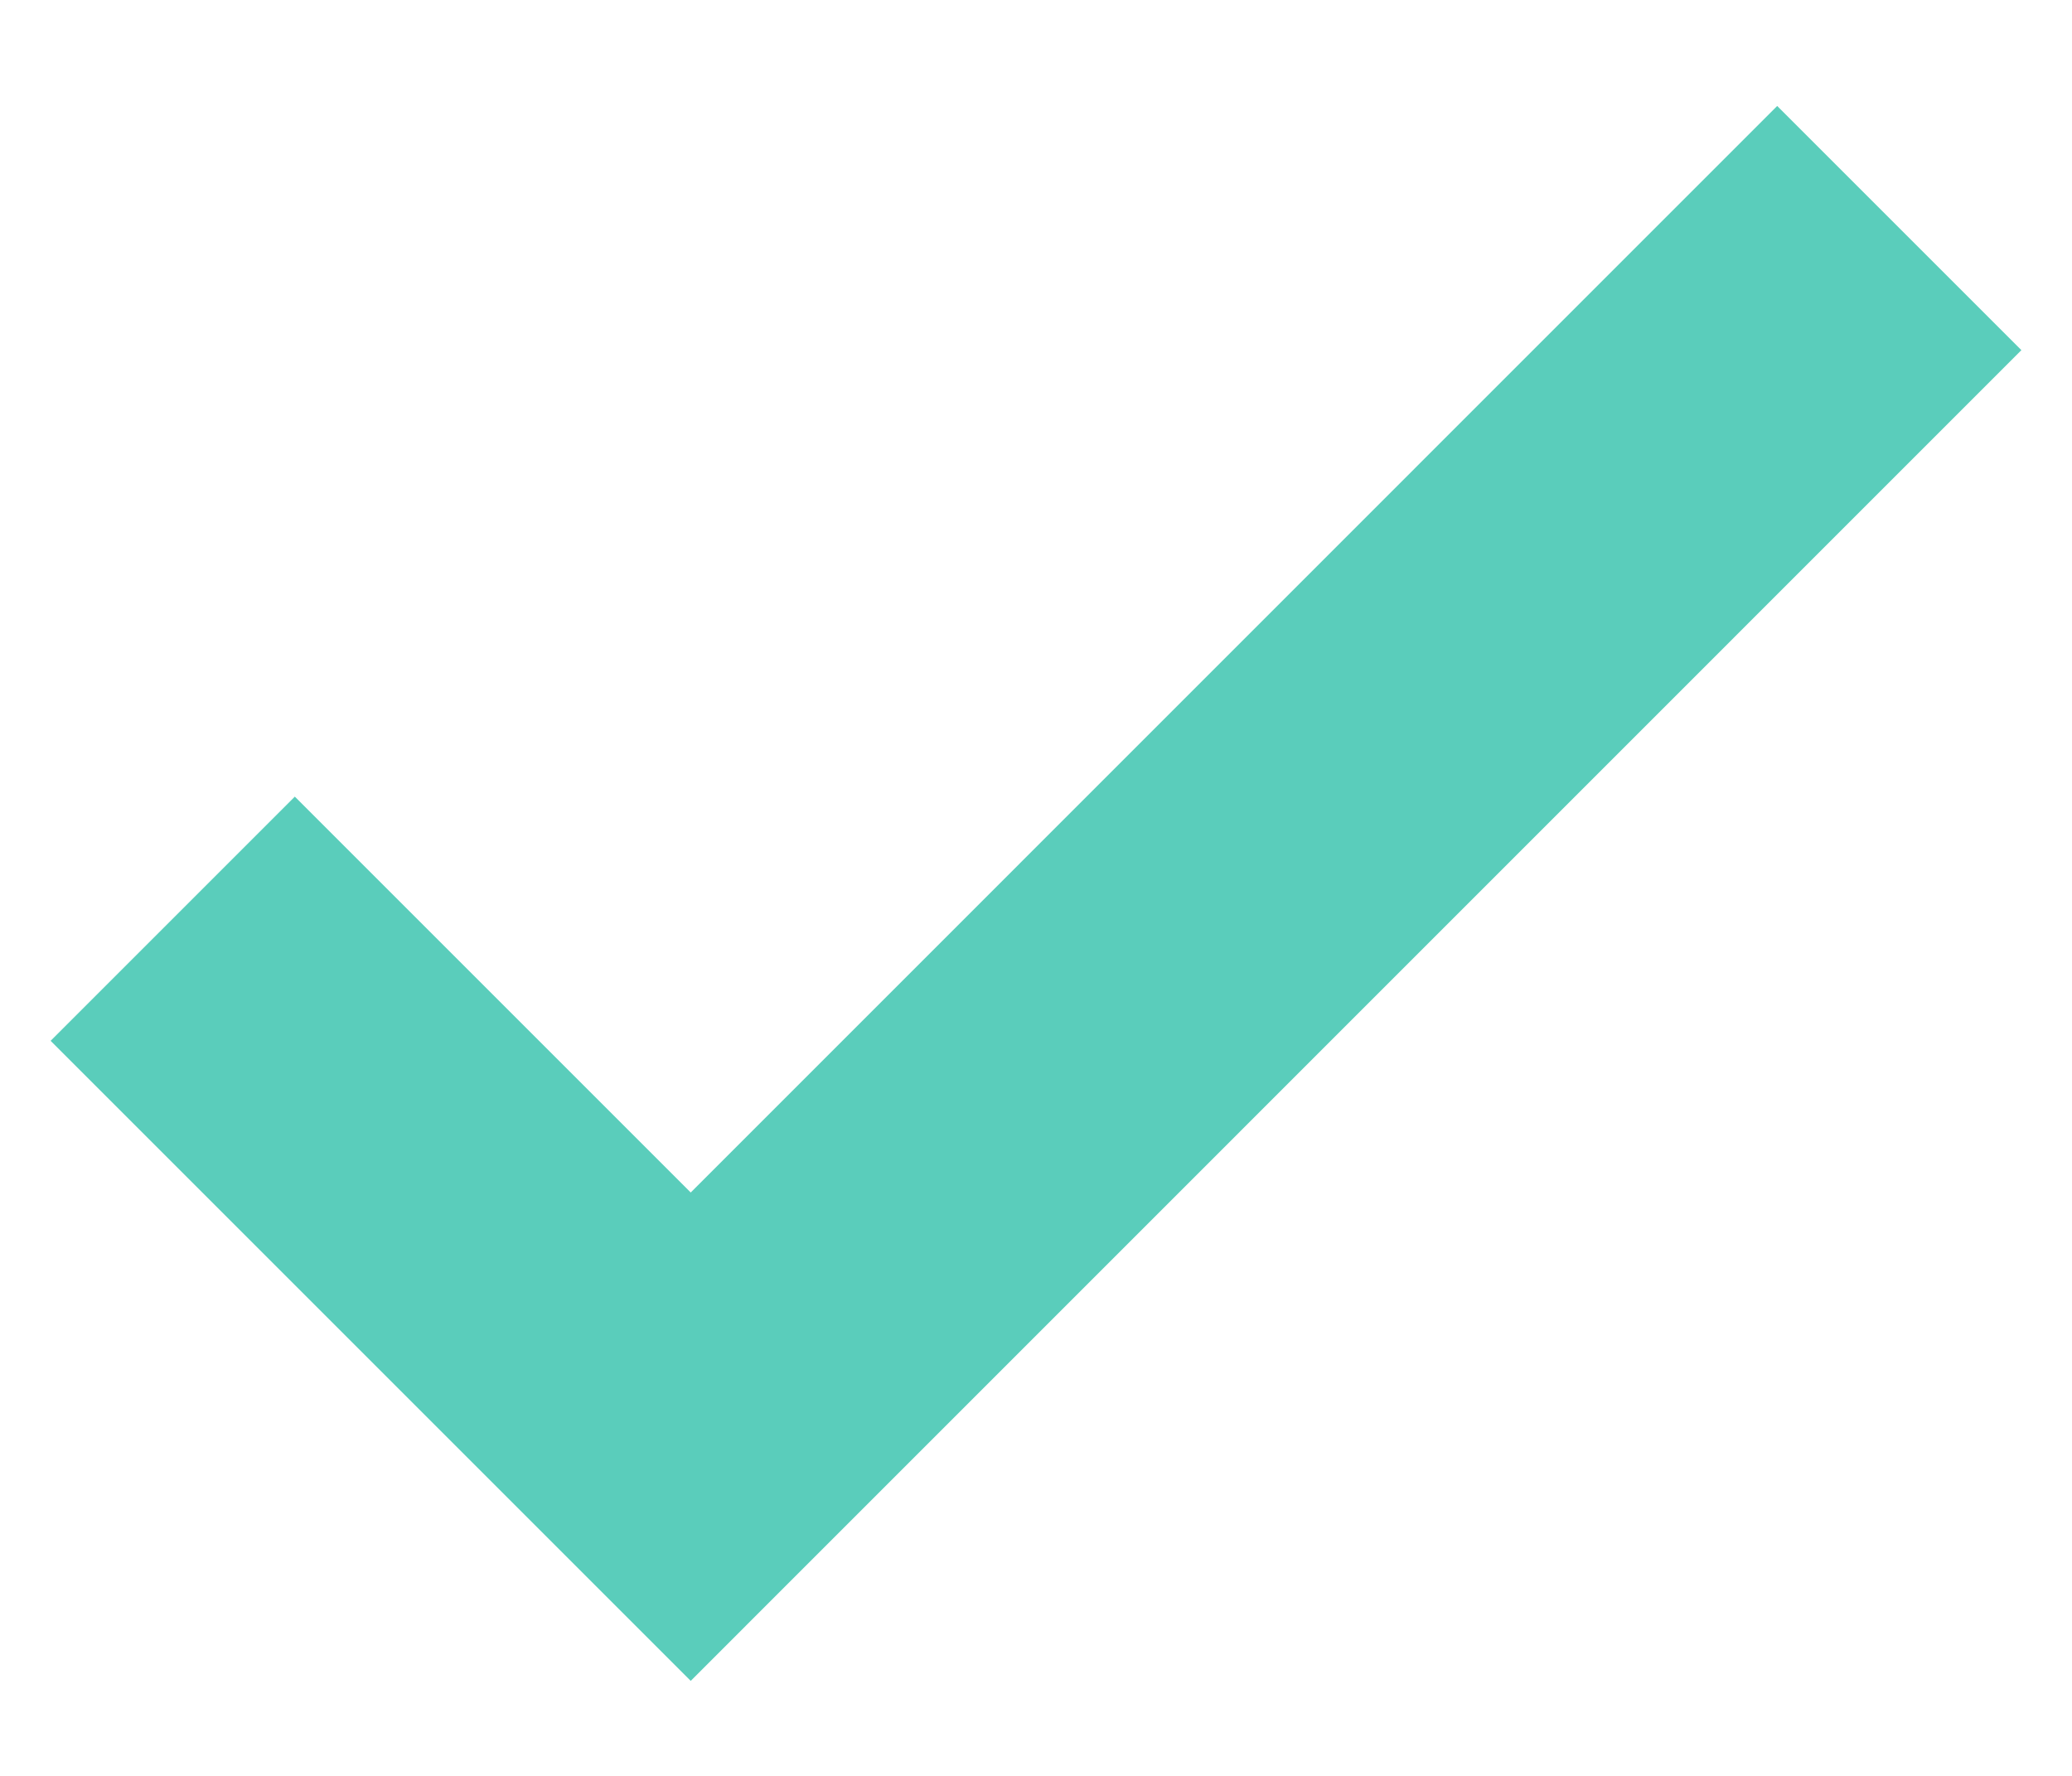
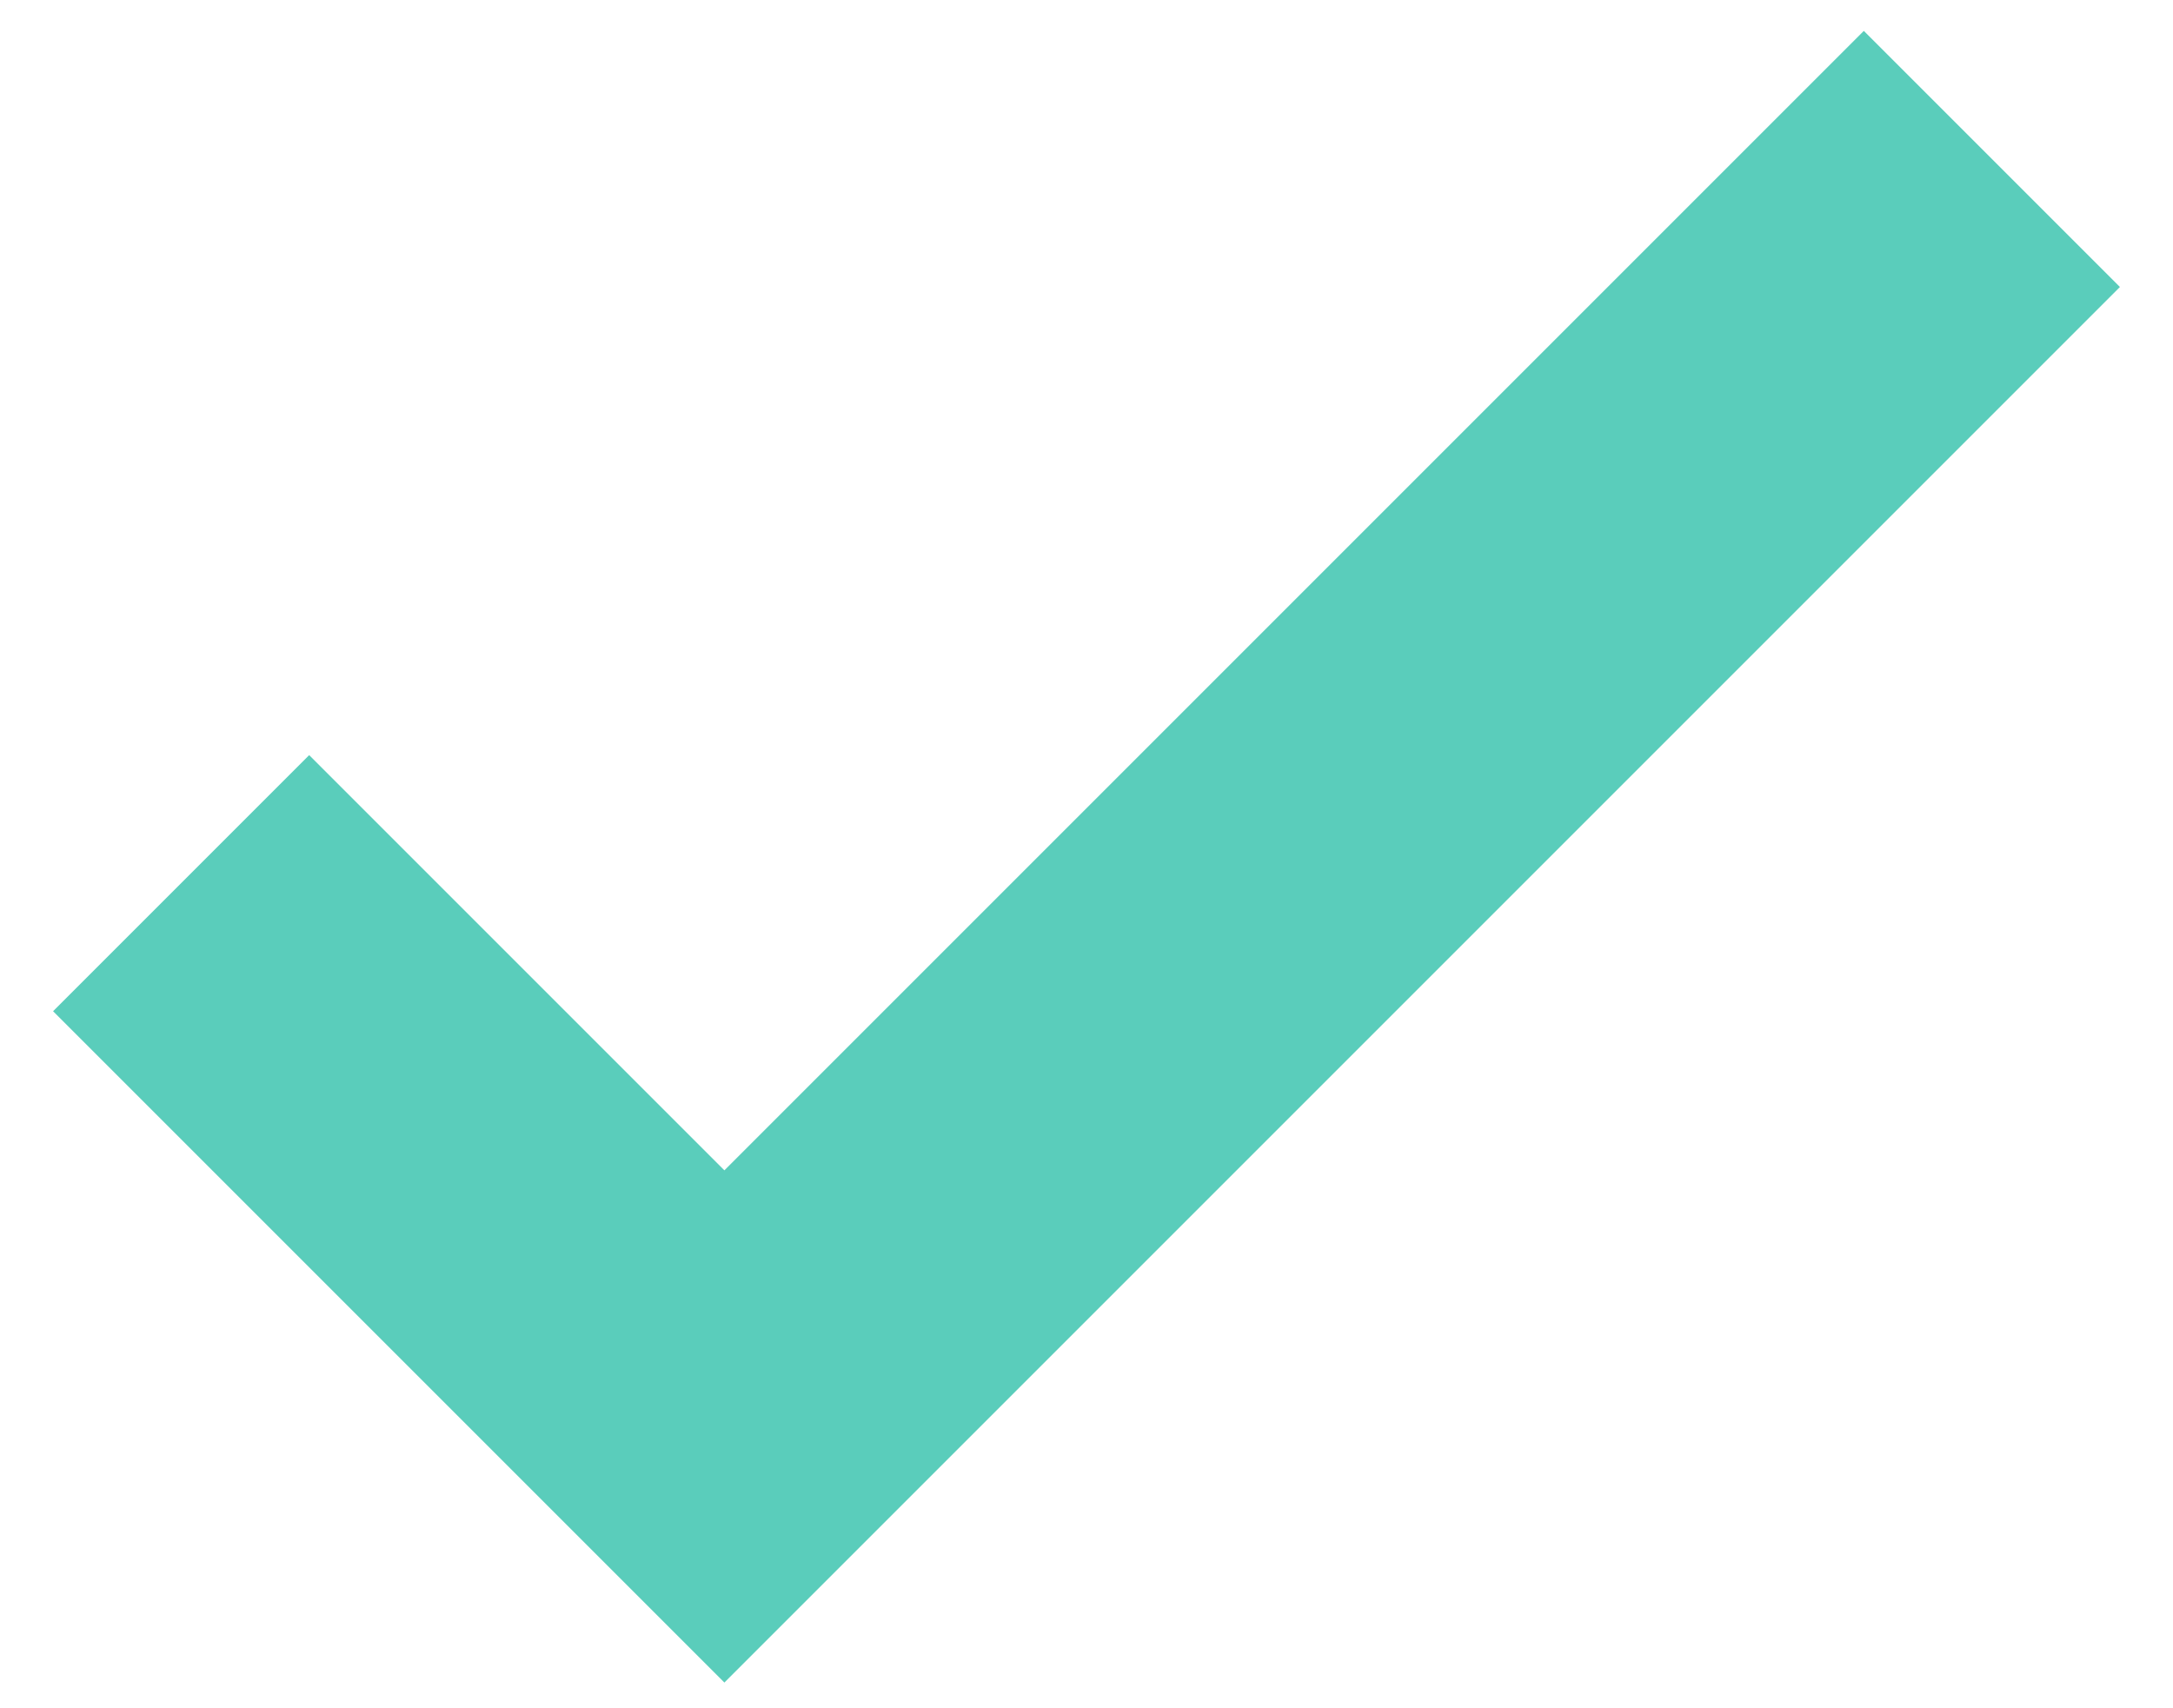
- <svg xmlns="http://www.w3.org/2000/svg" width="14" height="12" viewBox="0 0 14 12" fill="none">
-   <path fill-rule="evenodd" clip-rule="evenodd" d="M13.658 2.366L4.667 11.358L0.342 7.033L1.992 5.383L4.667 8.058L12.008 0.716L13.658 2.366Z" fill="#5ACDBB" />
+ <svg xmlns="http://www.w3.org/2000/svg" width="14" height="11" viewBox="0 0 14 11" fill="none">
+   <path fill-rule="evenodd" clip-rule="evenodd" d="M13.658 1.849L4.667 10.84L0.342 6.515L1.992 4.865L4.667 7.54L12.008 0.199L13.658 1.849Z" fill="#5ACDBB" />
</svg>
